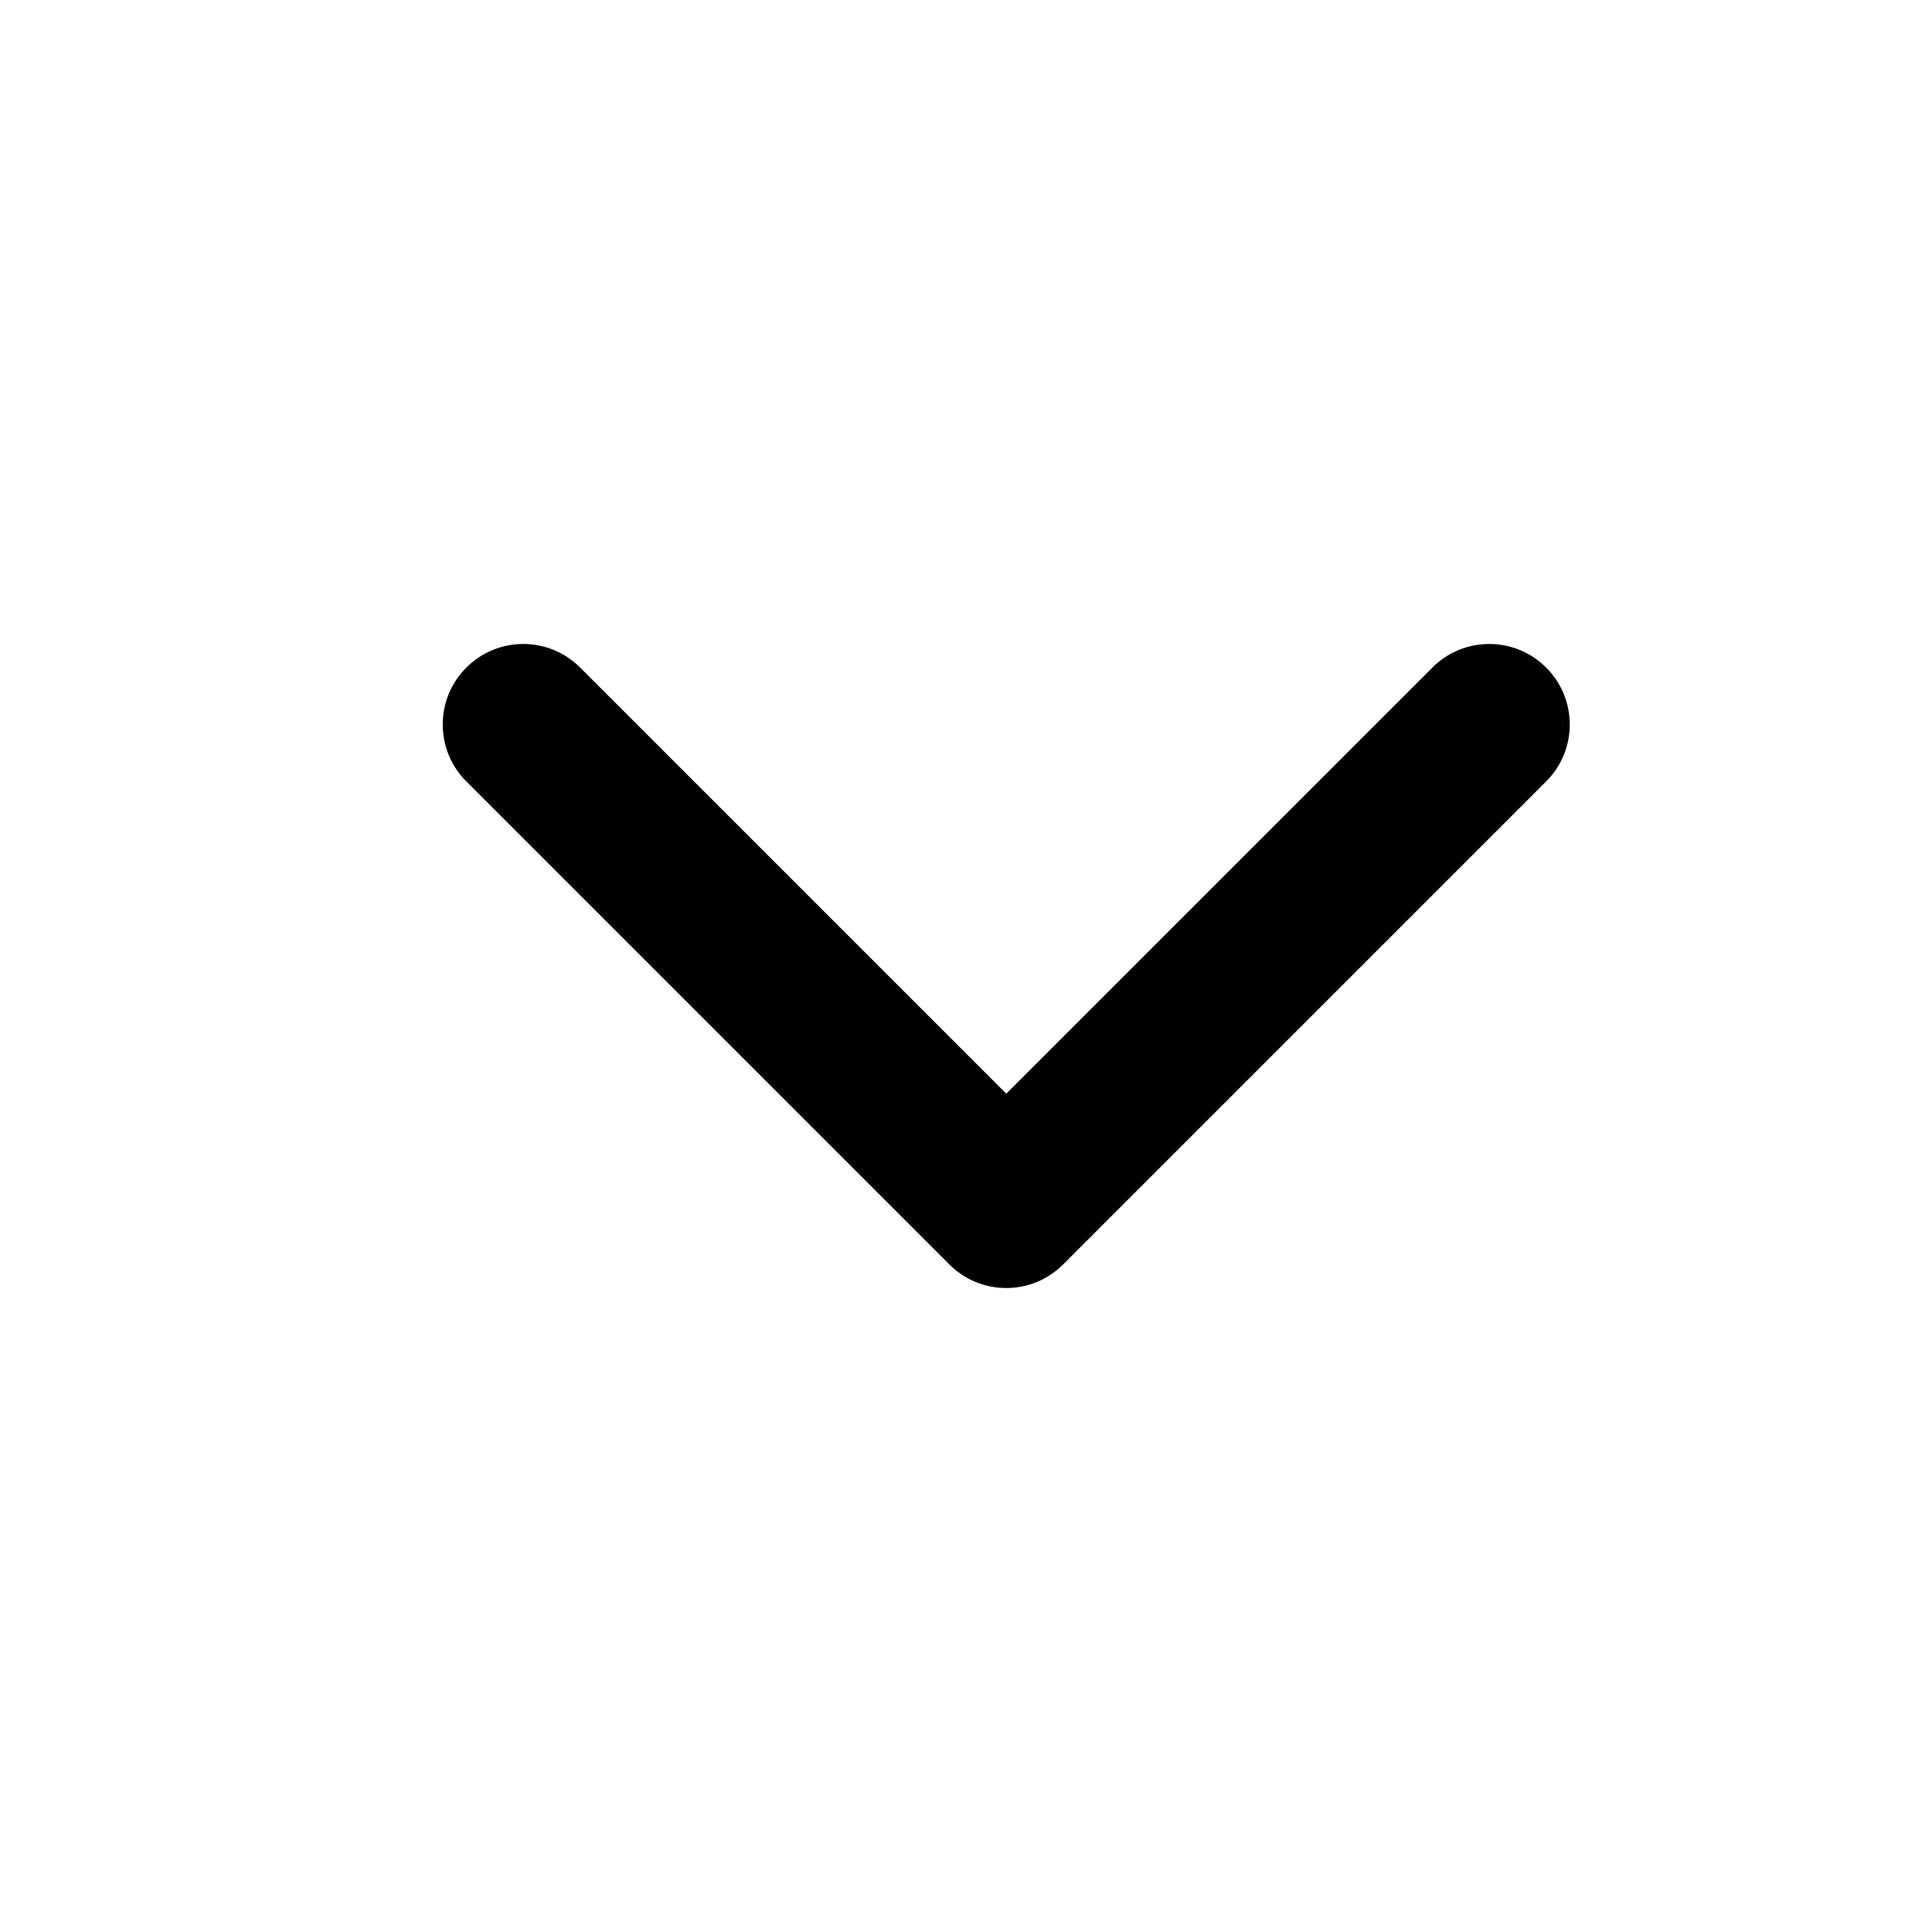
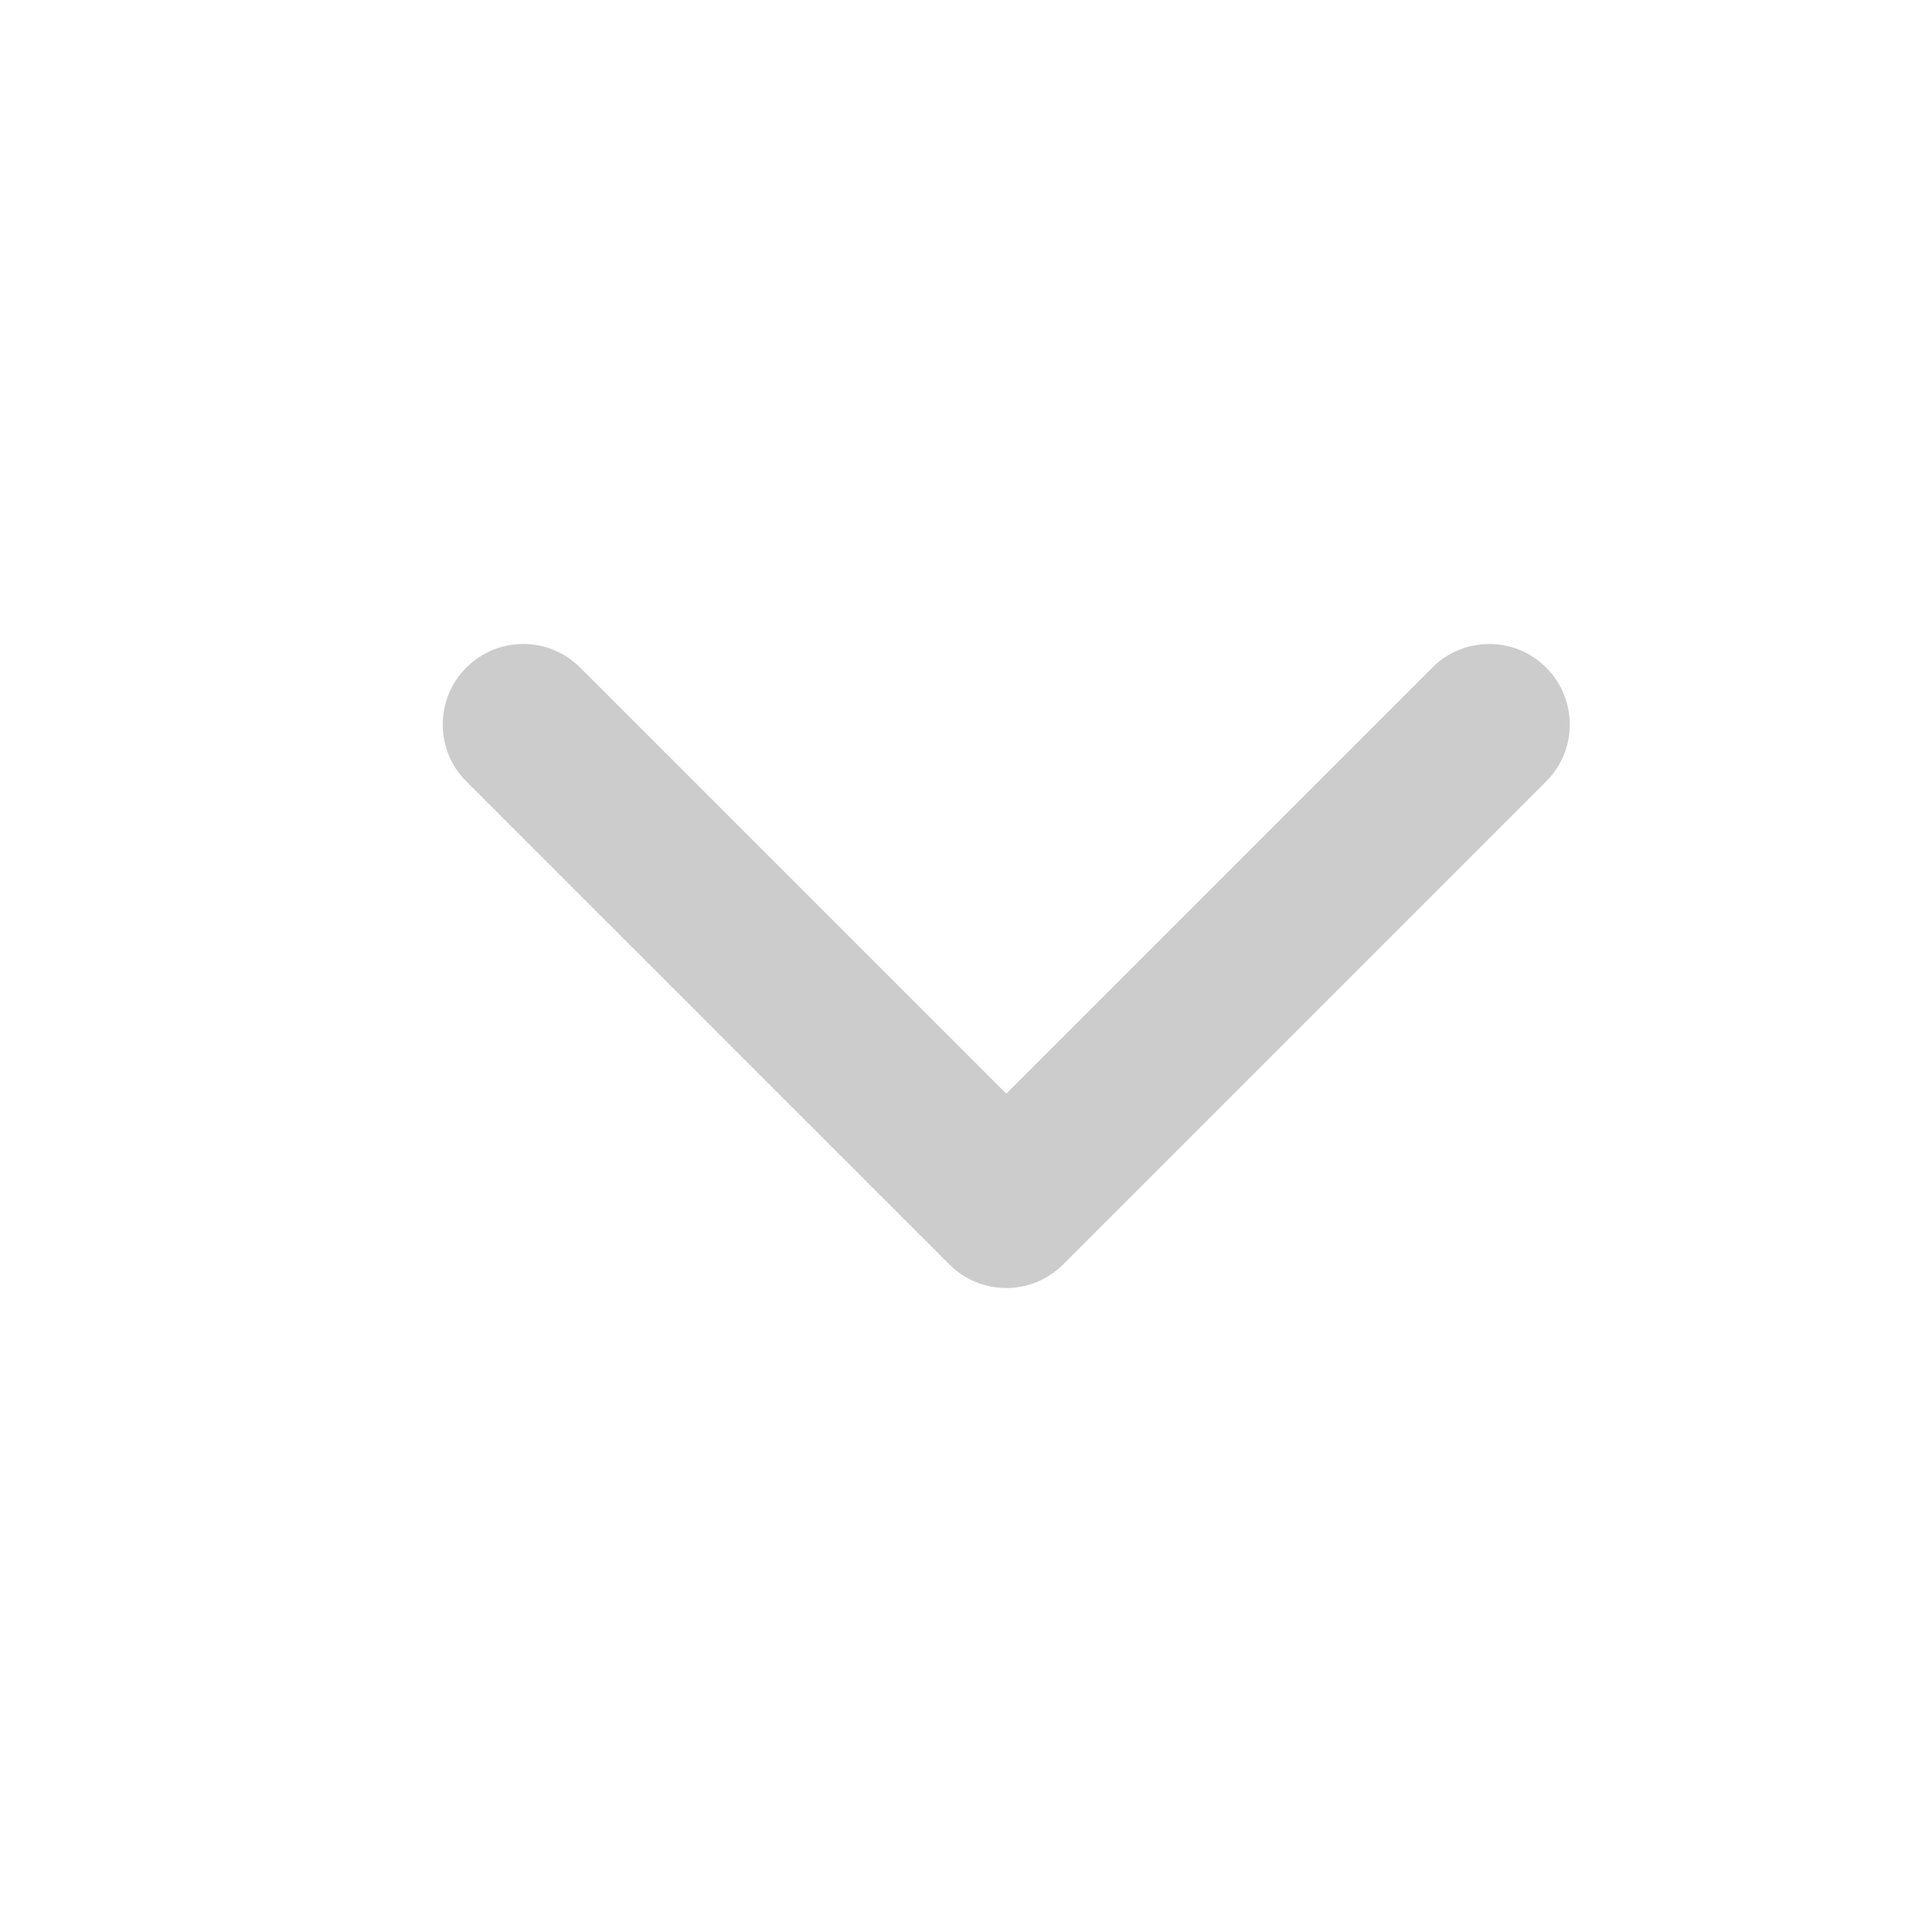
<svg xmlns="http://www.w3.org/2000/svg" width="24" height="24" viewBox="0 0 24 24" fill="none">
-   <path fill-rule="evenodd" clip-rule="evenodd" d="M19.207 8.293C19.598 8.683 19.598 9.317 19.207 9.707L13.207 15.707C12.817 16.098 12.183 16.098 11.793 15.707L5.793 9.707C5.402 9.317 5.402 8.683 5.793 8.293C6.183 7.902 6.817 7.902 7.207 8.293L12.5 13.586L17.793 8.293C18.183 7.902 18.817 7.902 19.207 8.293Z" fill="black" />
+   <path fill-rule="evenodd" clip-rule="evenodd" d="M19.207 8.293C19.598 8.683 19.598 9.317 19.207 9.707L13.207 15.707C12.817 16.098 12.183 16.098 11.793 15.707L5.793 9.707C5.402 9.317 5.402 8.683 5.793 8.293C6.183 7.902 6.817 7.902 7.207 8.293L12.5 13.586L17.793 8.293C18.183 7.902 18.817 7.902 19.207 8.293Z" fill="#ccc" />
</svg>
